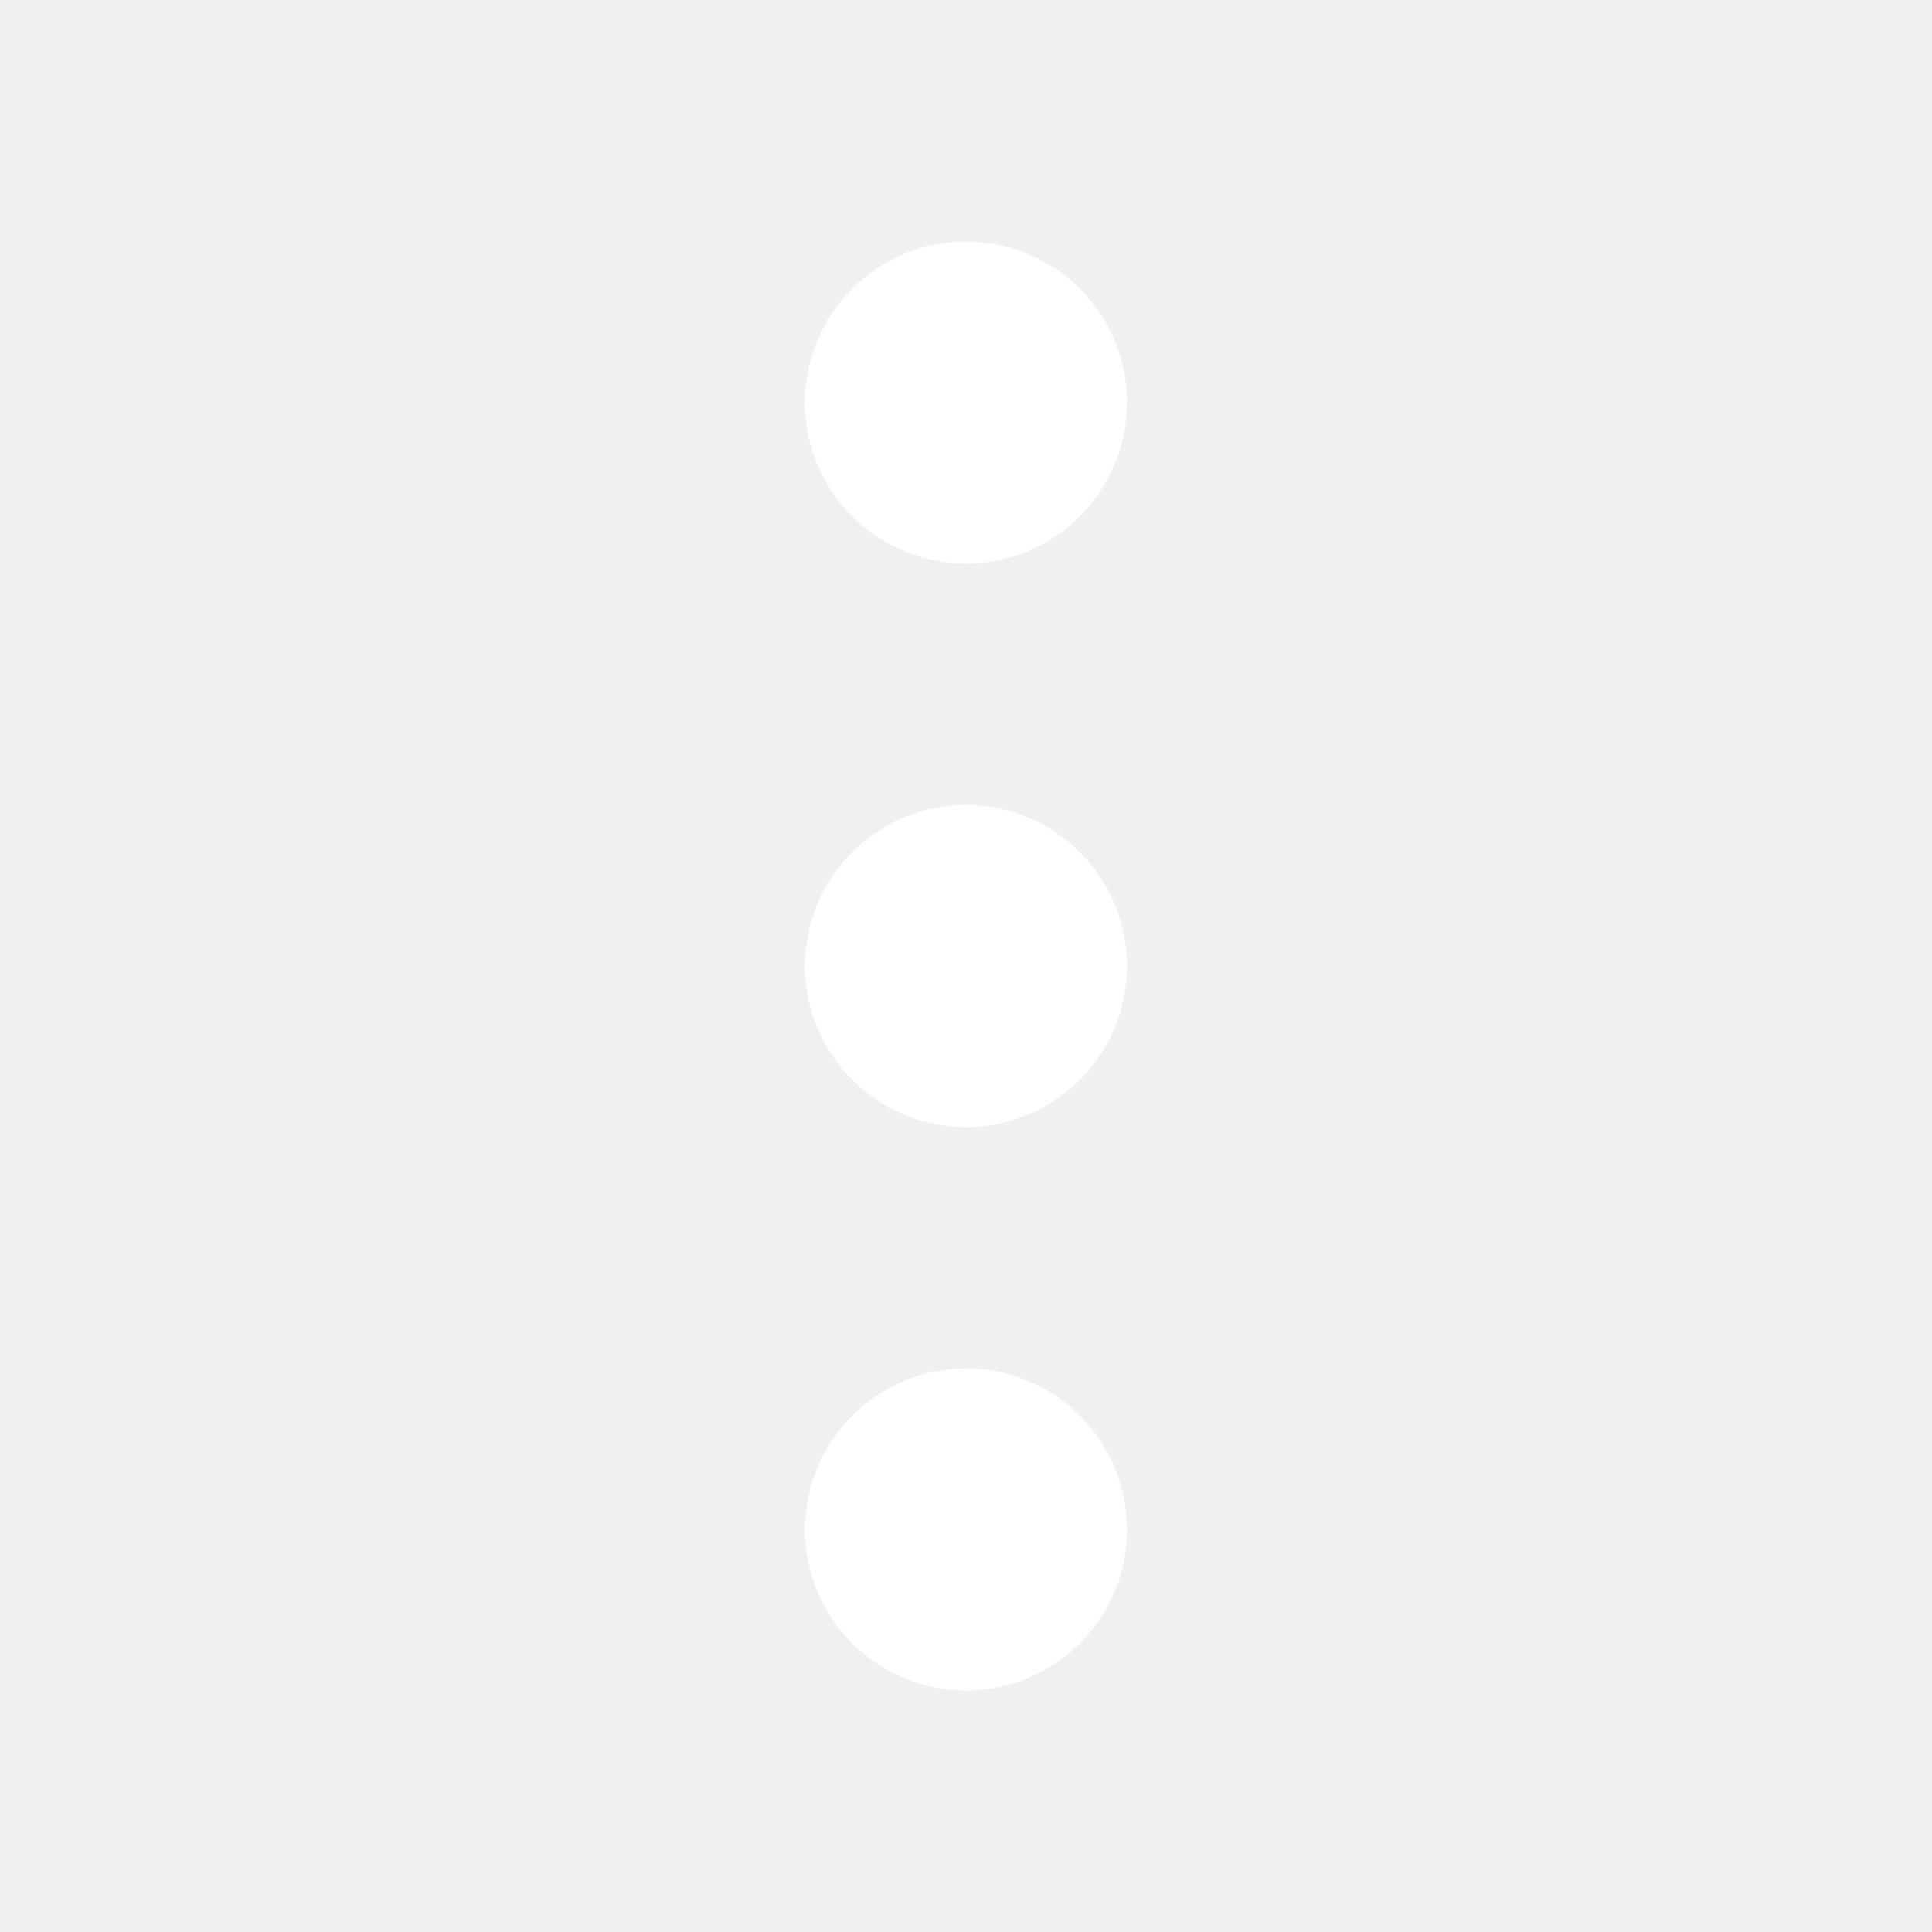
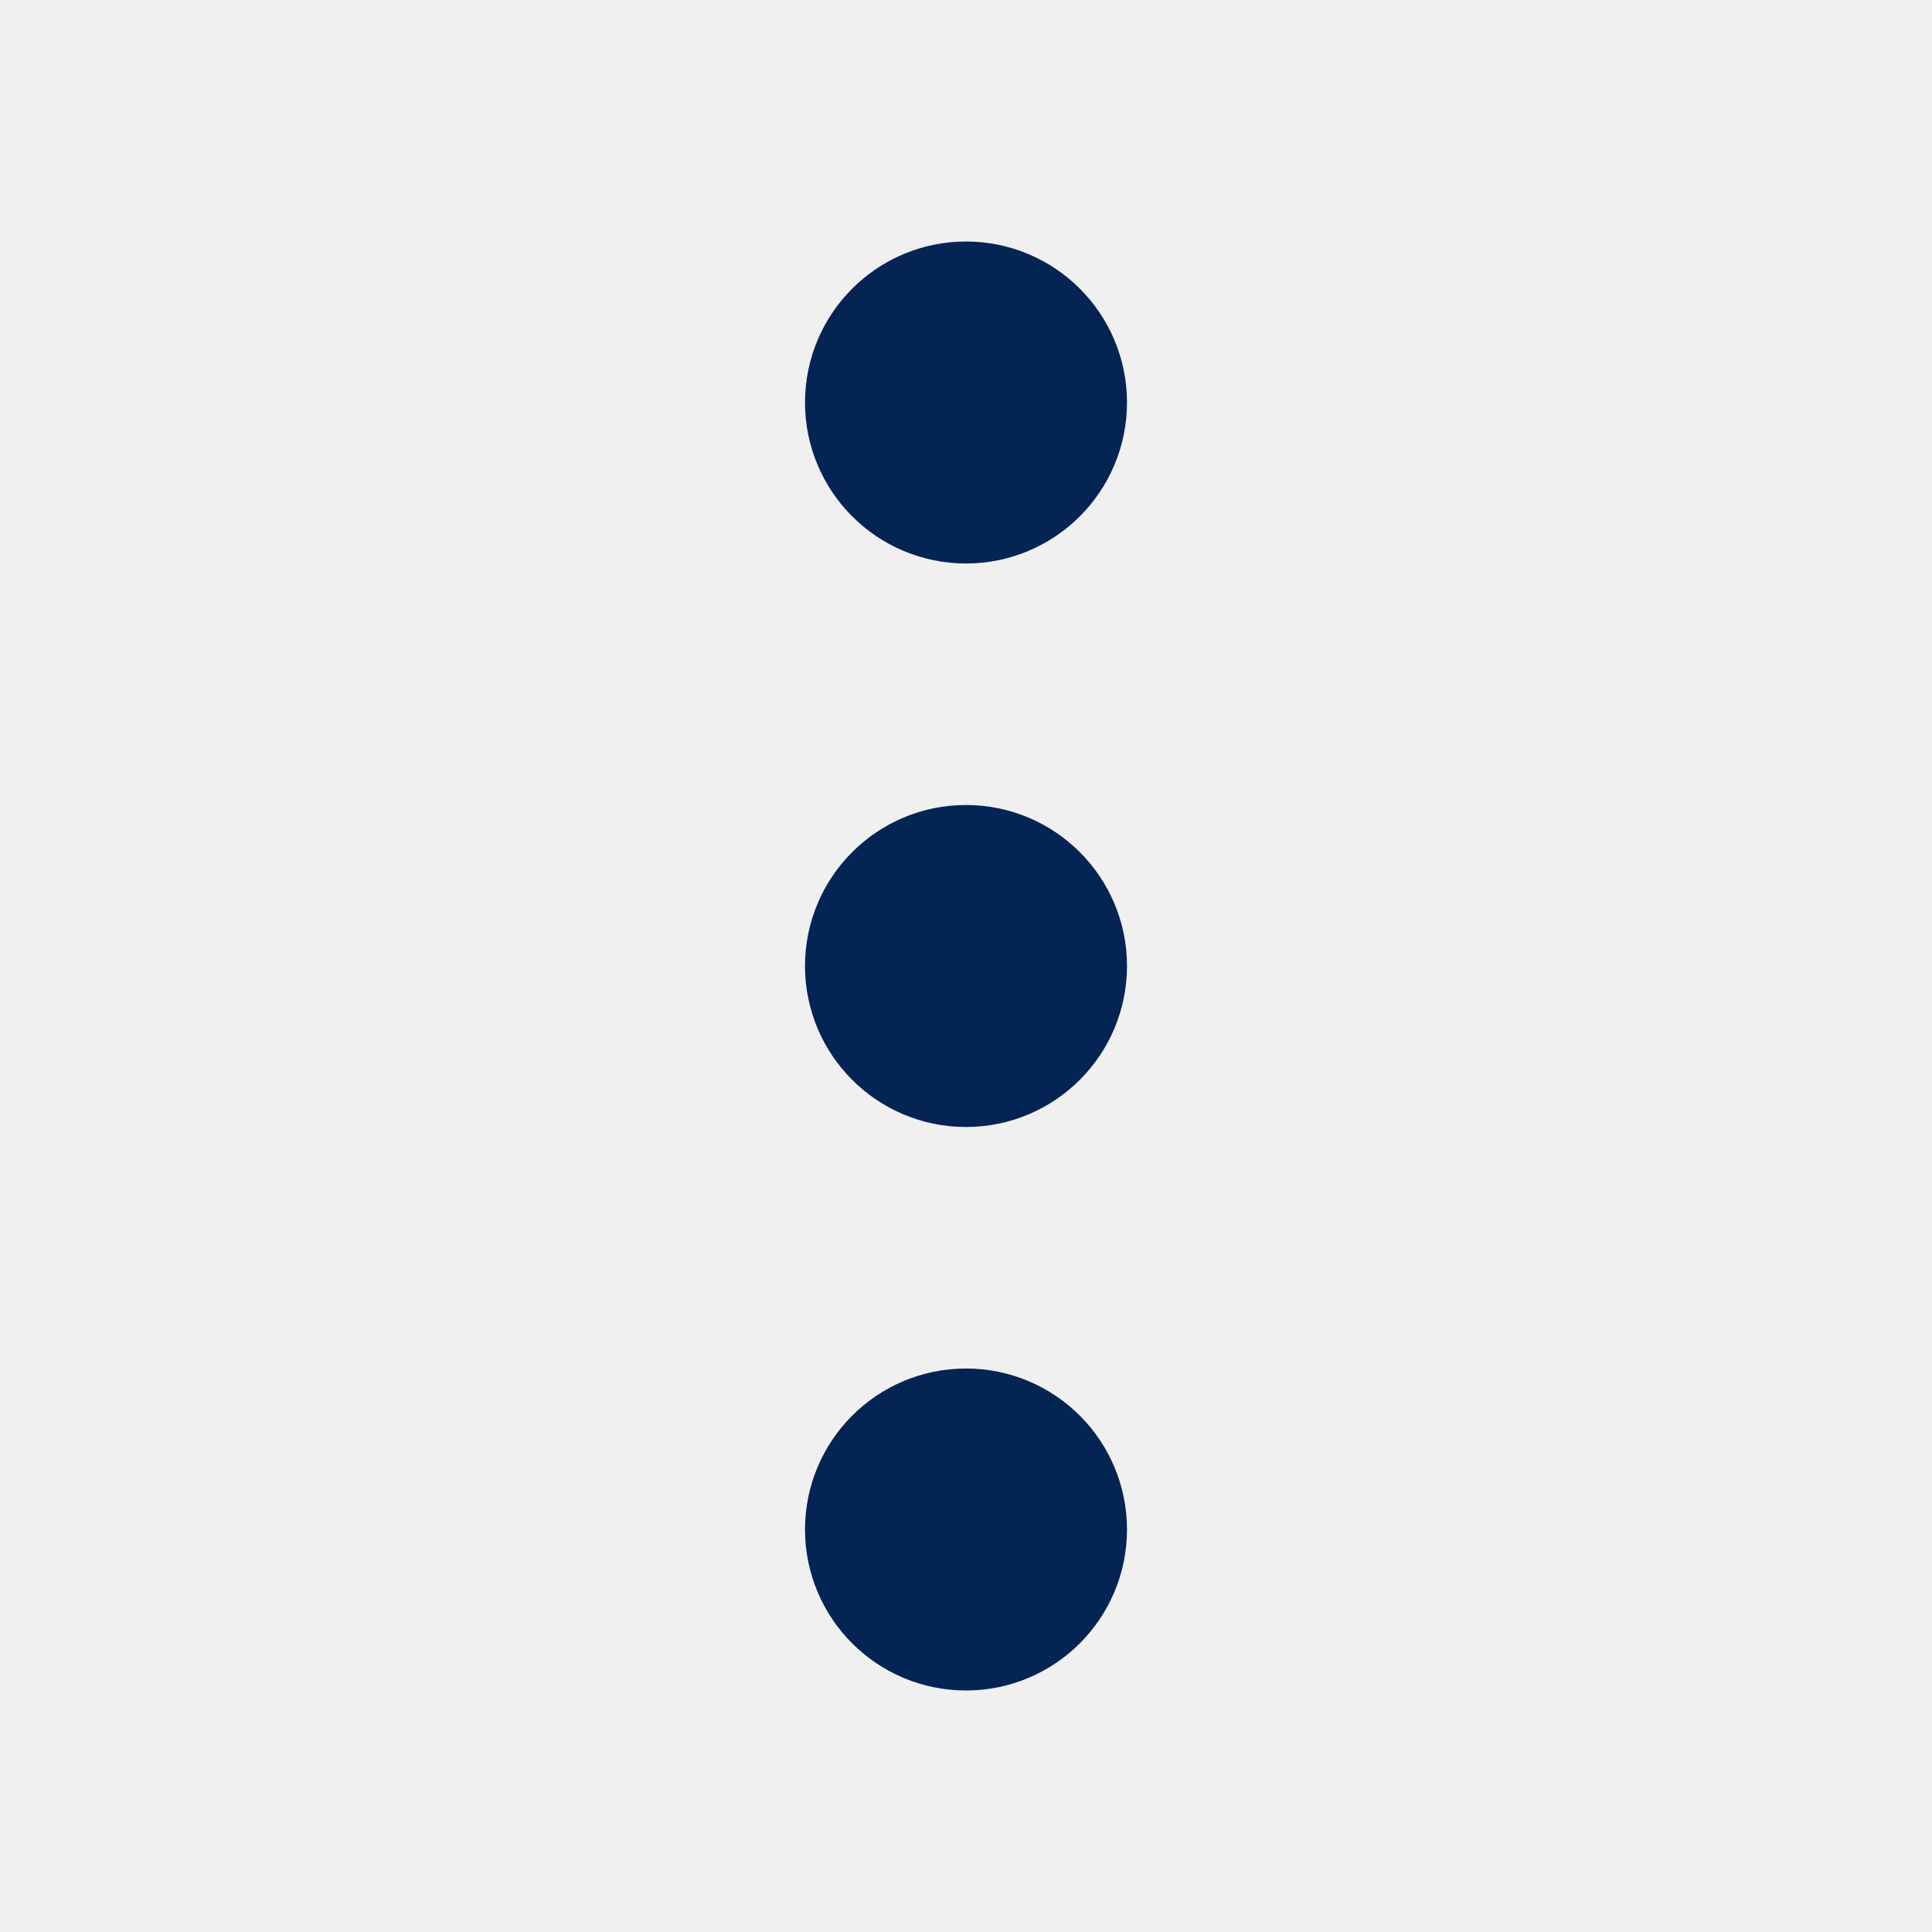
- <svg xmlns="http://www.w3.org/2000/svg" width="19" height="19" viewBox="0 0 19 19" fill="none">
-   <path d="M8.708 9.5C8.708 9.937 9.063 10.292 9.5 10.292C9.937 10.292 10.292 9.937 10.292 9.5C10.292 9.063 9.937 8.708 9.5 8.708C9.063 8.708 8.708 9.063 8.708 9.5Z" stroke="white" stroke-width="1.583" stroke-linecap="round" stroke-linejoin="round" />
-   <path d="M8.708 15.042C8.708 15.479 9.063 15.833 9.5 15.833C9.937 15.833 10.292 15.479 10.292 15.042C10.292 14.604 9.937 14.25 9.5 14.25C9.063 14.25 8.708 14.604 8.708 15.042Z" stroke="white" stroke-width="1.583" stroke-linecap="round" stroke-linejoin="round" />
-   <path d="M8.708 3.958C8.708 4.396 9.063 4.75 9.5 4.75C9.937 4.75 10.292 4.396 10.292 3.958C10.292 3.521 9.937 3.167 9.5 3.167C9.063 3.167 8.708 3.521 8.708 3.958Z" stroke="white" stroke-width="1.583" stroke-linecap="round" stroke-linejoin="round" />
+ <svg xmlns="http://www.w3.org/2000/svg" width="24" height="24" viewBox="0 0 24 24" fill="none">
+   <path d="M11 12C11 12.552 11.448 13 12 13C12.552 13 13 12.552 13 12C13 11.448 12.552 11 12 11C11.448 11 11 11.448 11 12Z" stroke="#042454" stroke-width="2" stroke-linecap="round" stroke-linejoin="round" />
+   <path d="M11 19C11 19.552 11.448 20 12 20C12.552 20 13 19.552 13 19C13 18.448 12.552 18 12 18C11.448 18 11 18.448 11 19Z" stroke="#042454" stroke-width="2" stroke-linecap="round" stroke-linejoin="round" />
+   <path d="M11 5C11 5.552 11.448 6 12 6C12.552 6 13 5.552 13 5C13 4.448 12.552 4 12 4C11.448 4 11 4.448 11 5Z" stroke="#042454" stroke-width="2" stroke-linecap="round" stroke-linejoin="round" />
</svg>
